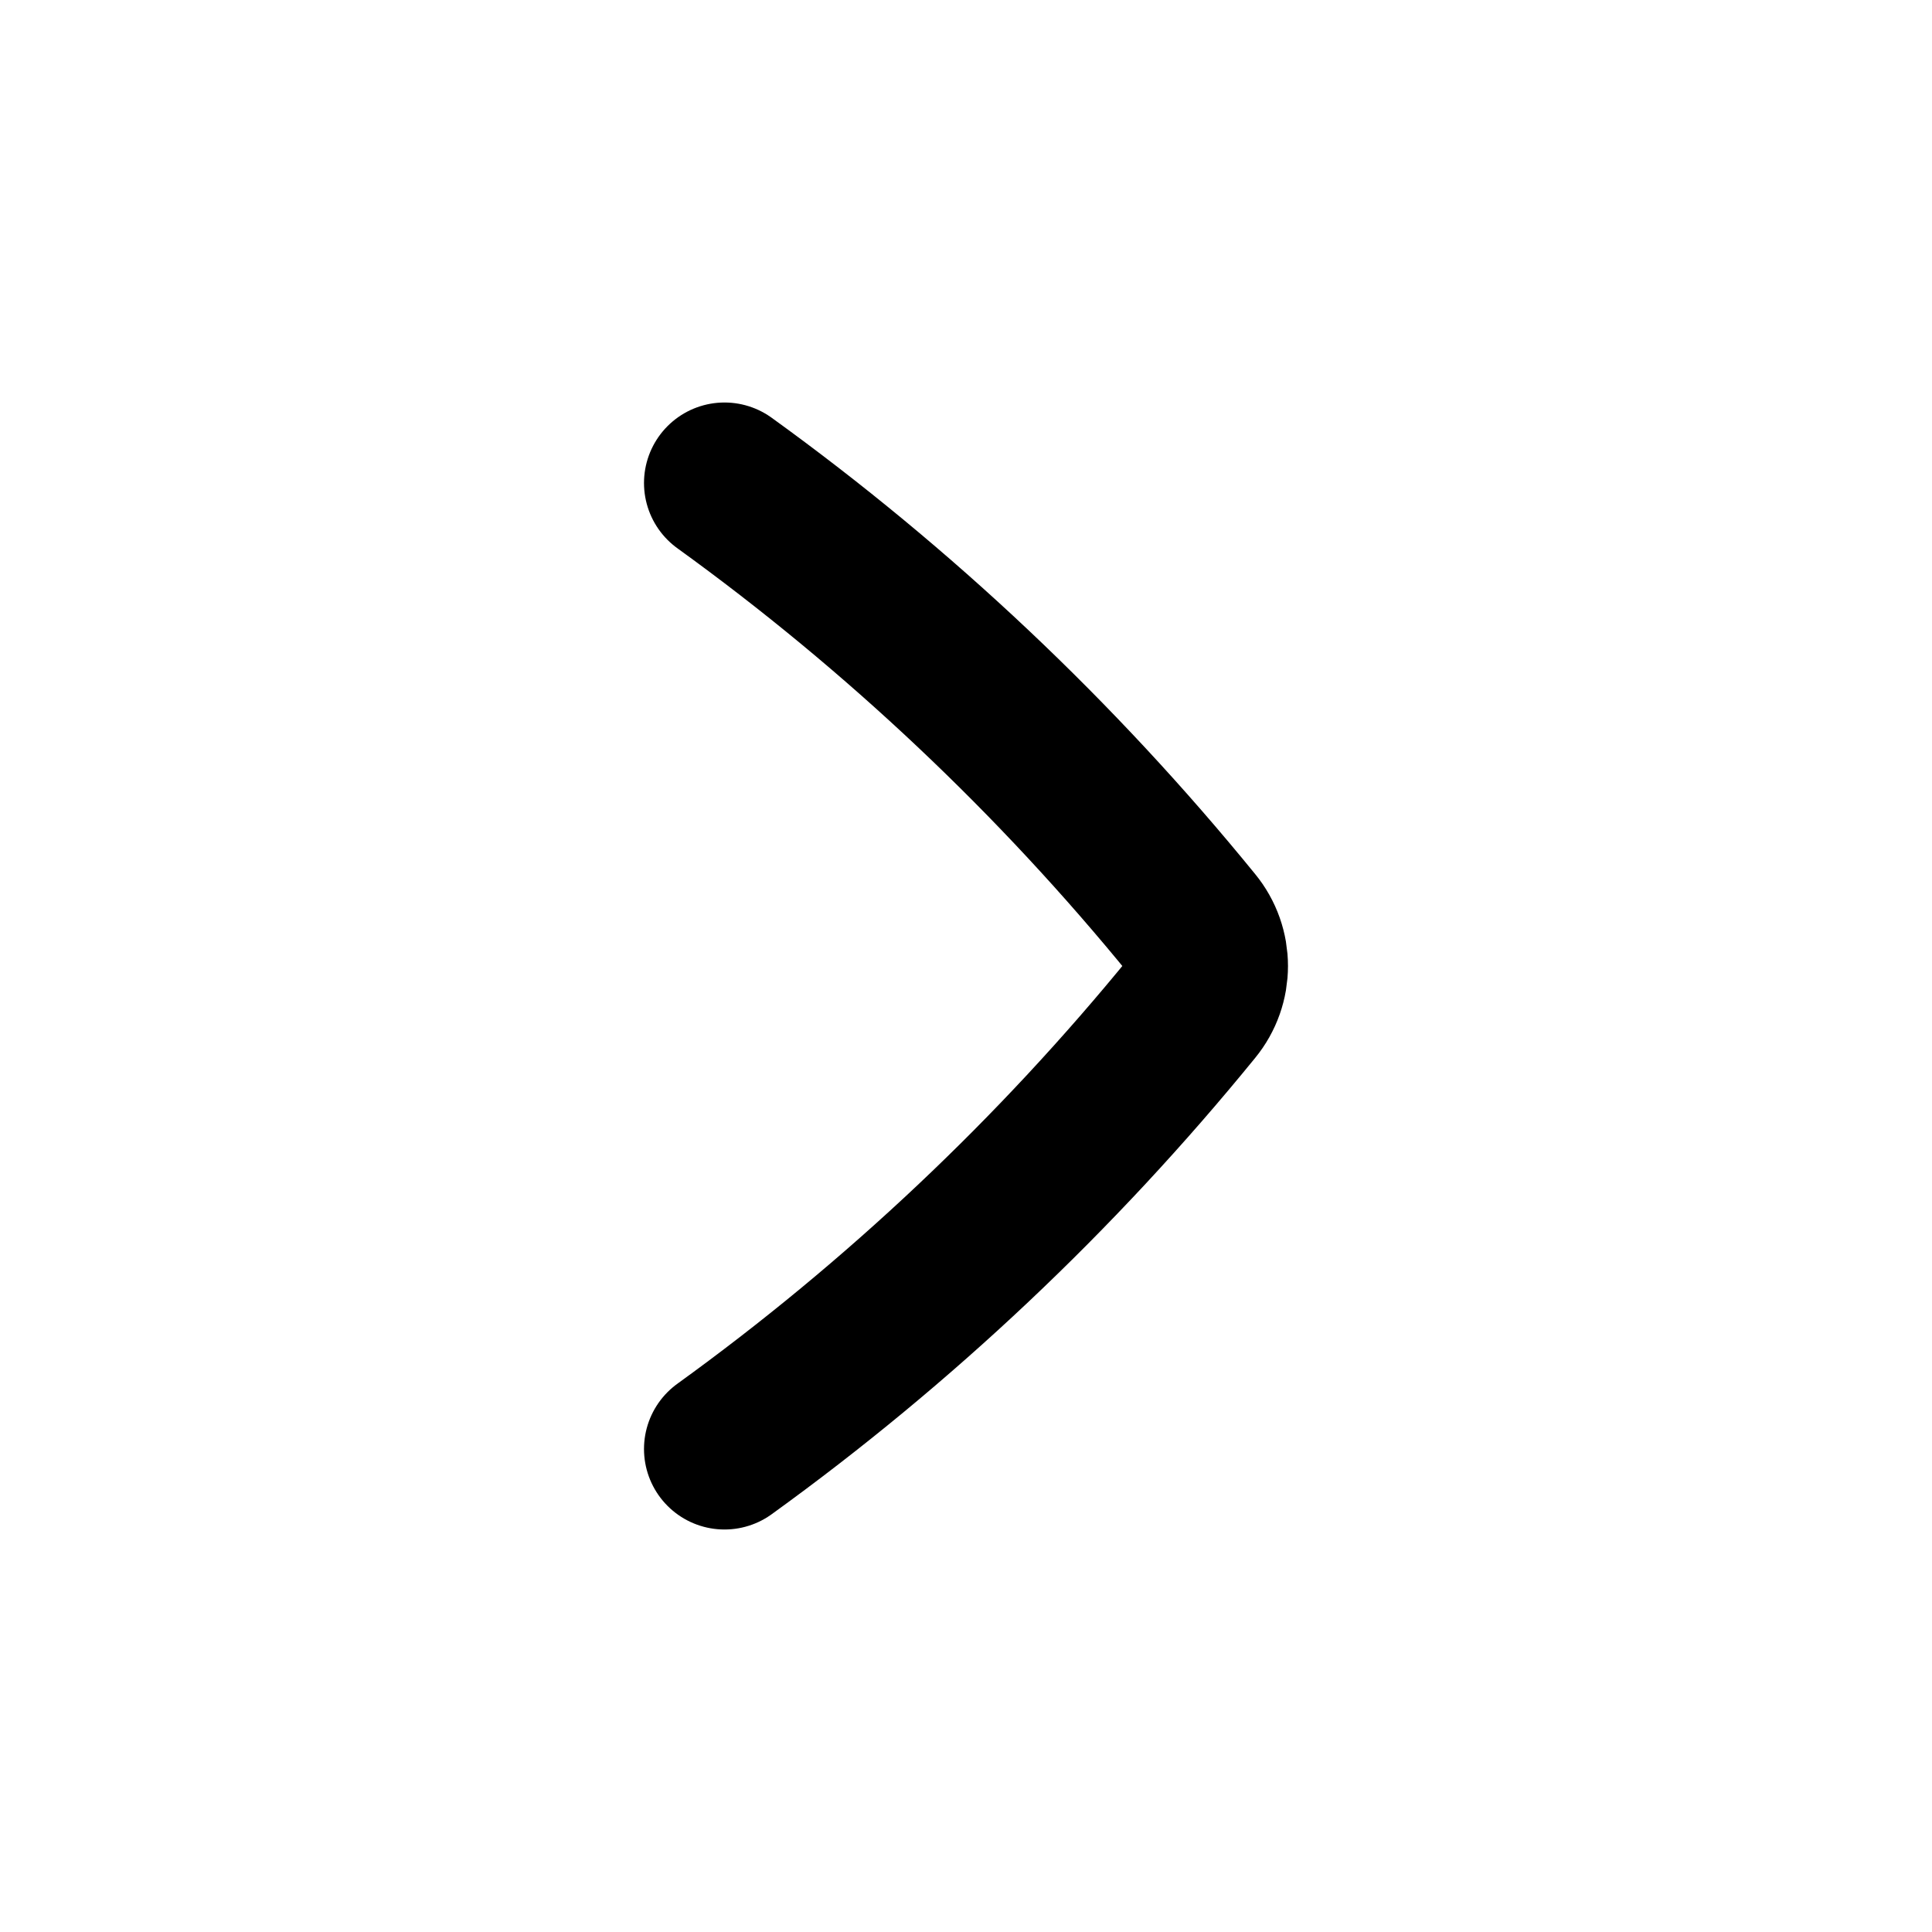
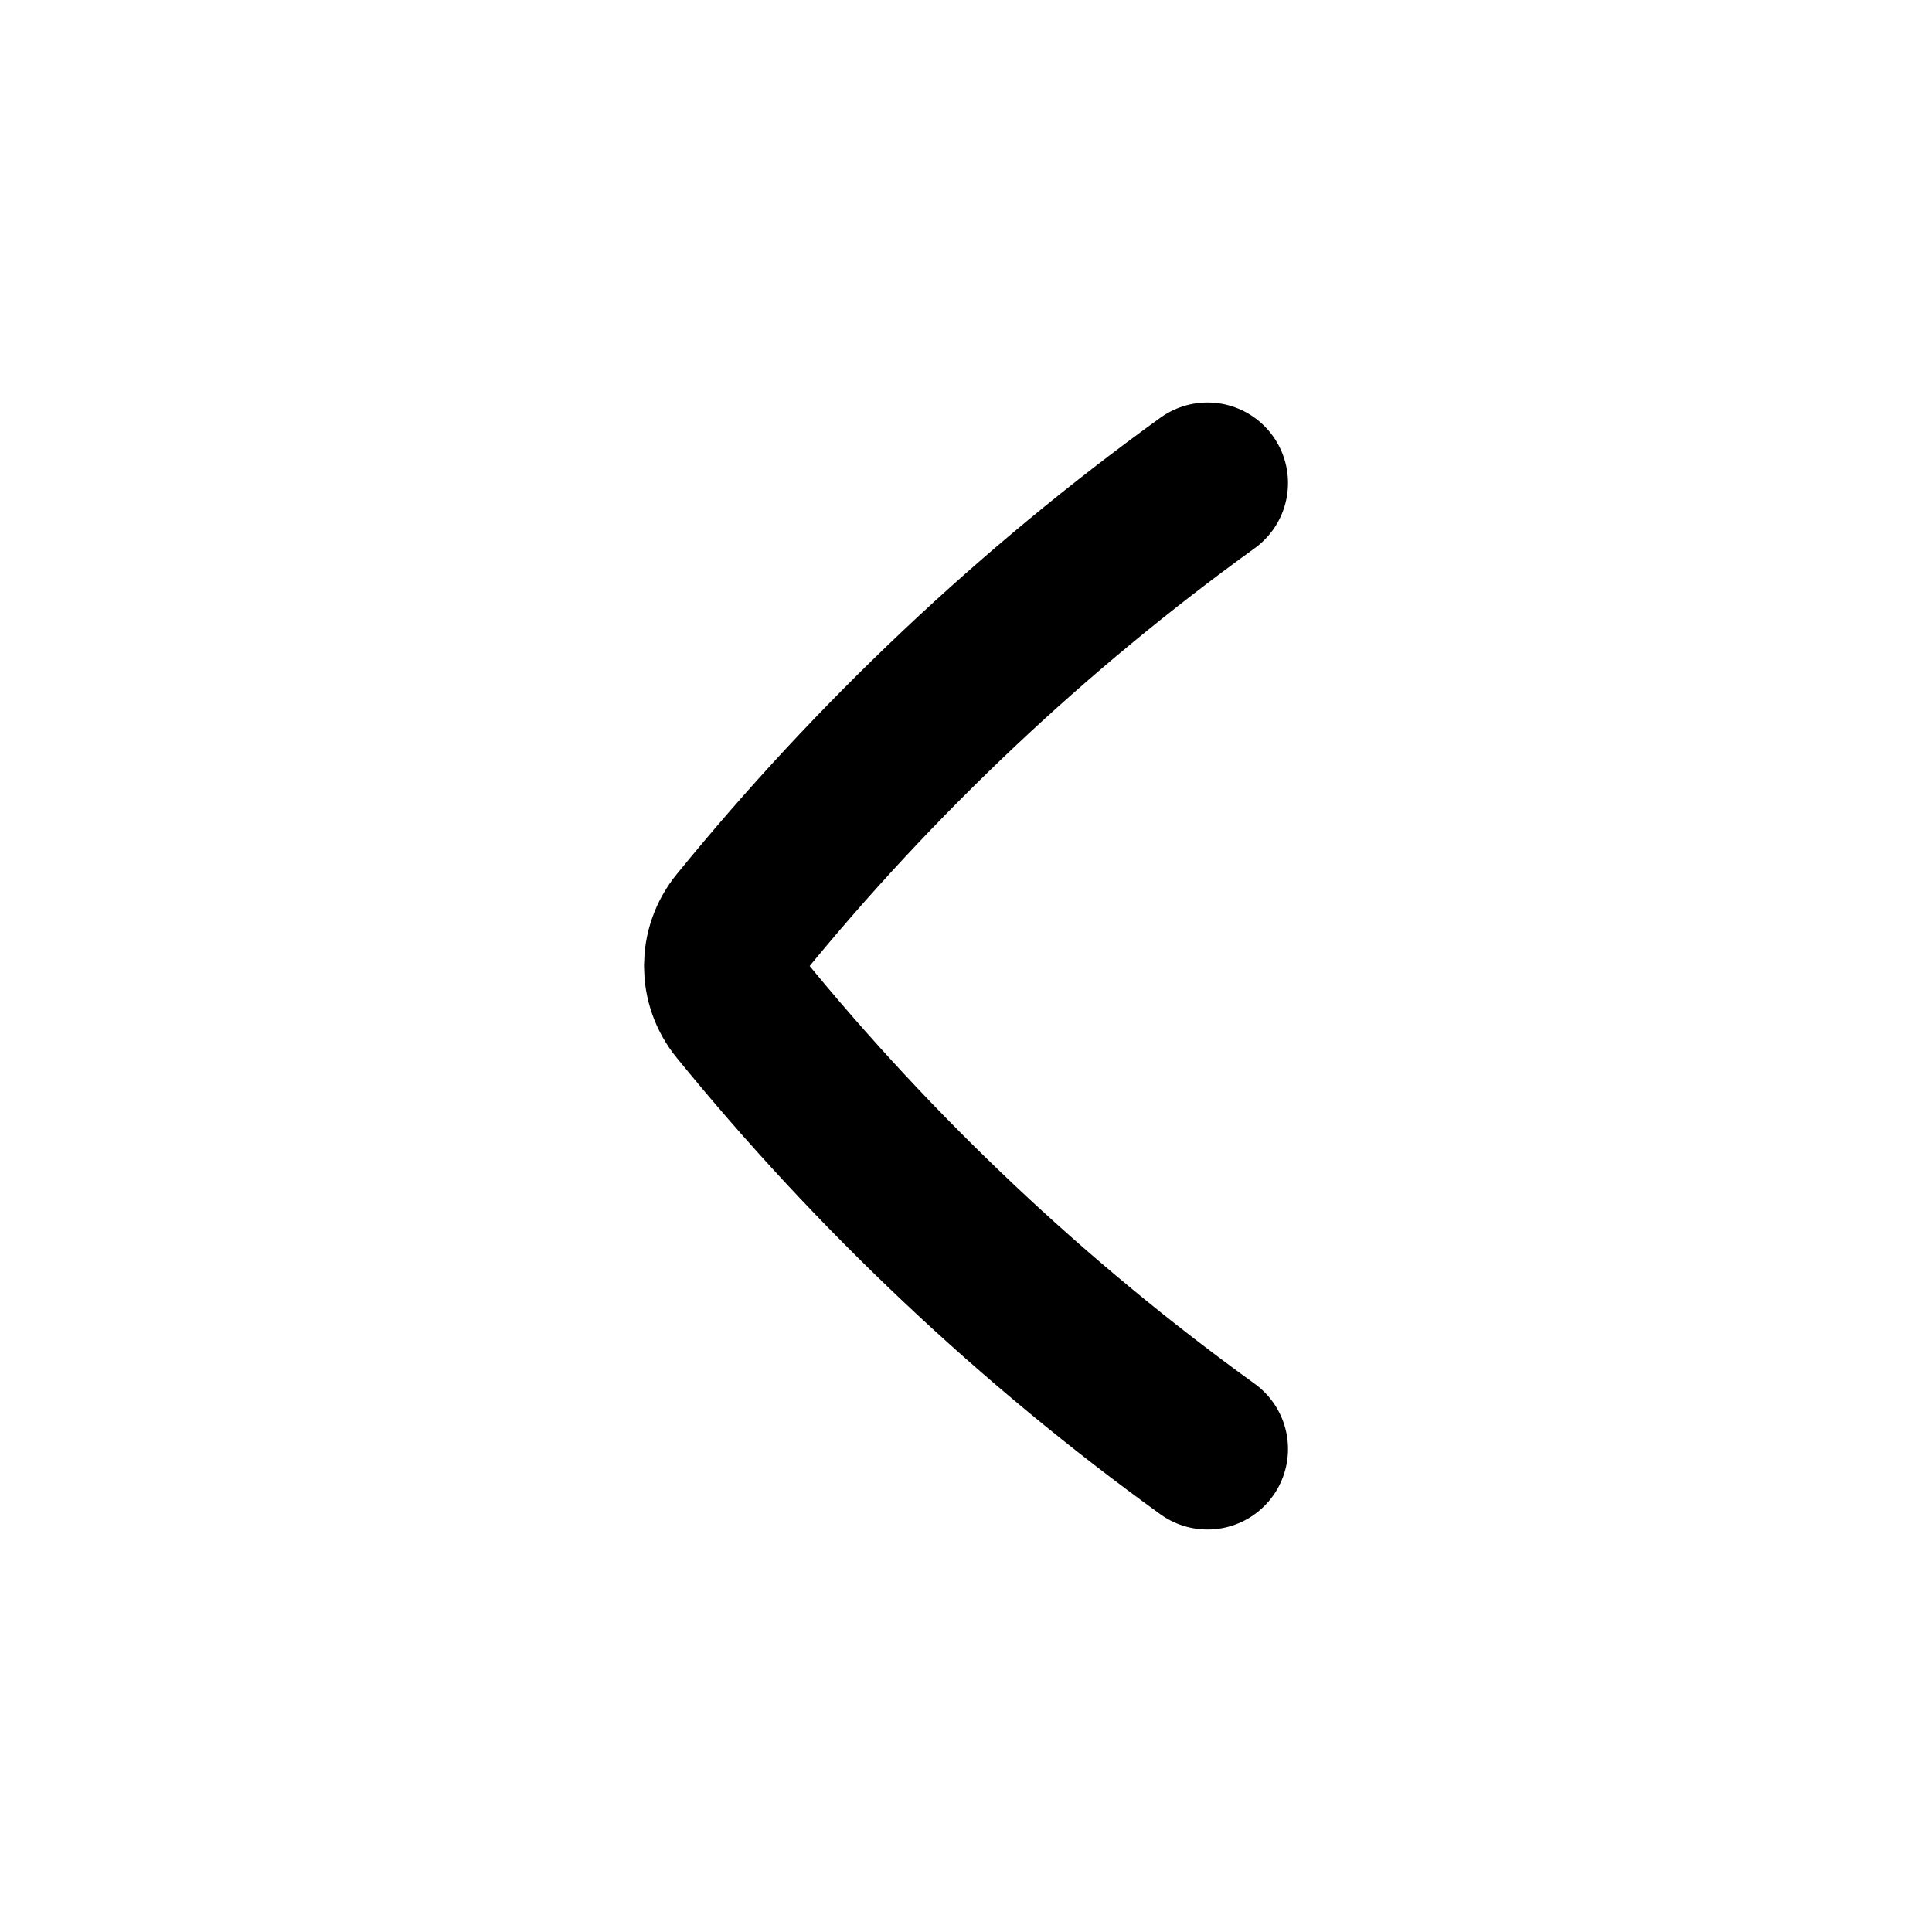
<svg xmlns="http://www.w3.org/2000/svg" viewBox="0 0 24 24" style="width: 100%; height: 100%;" fill="none" stroke="currentColor" stroke-linecap="round" stroke-linejoin="round" stroke-width="2">
-   <path d="M9 18a30.617 30.617 0 0 0 5.817-5.49.803.803 0 0 0 0-1.02A30.619 30.619 0 0 0 9 6" />
+   <path d="M15 18a30.616 30.616 0 0 1-5.817-5.49.803.803 0 0 1 0-1.02A30.617 30.617 0 0 1 15 6" />
</svg>
